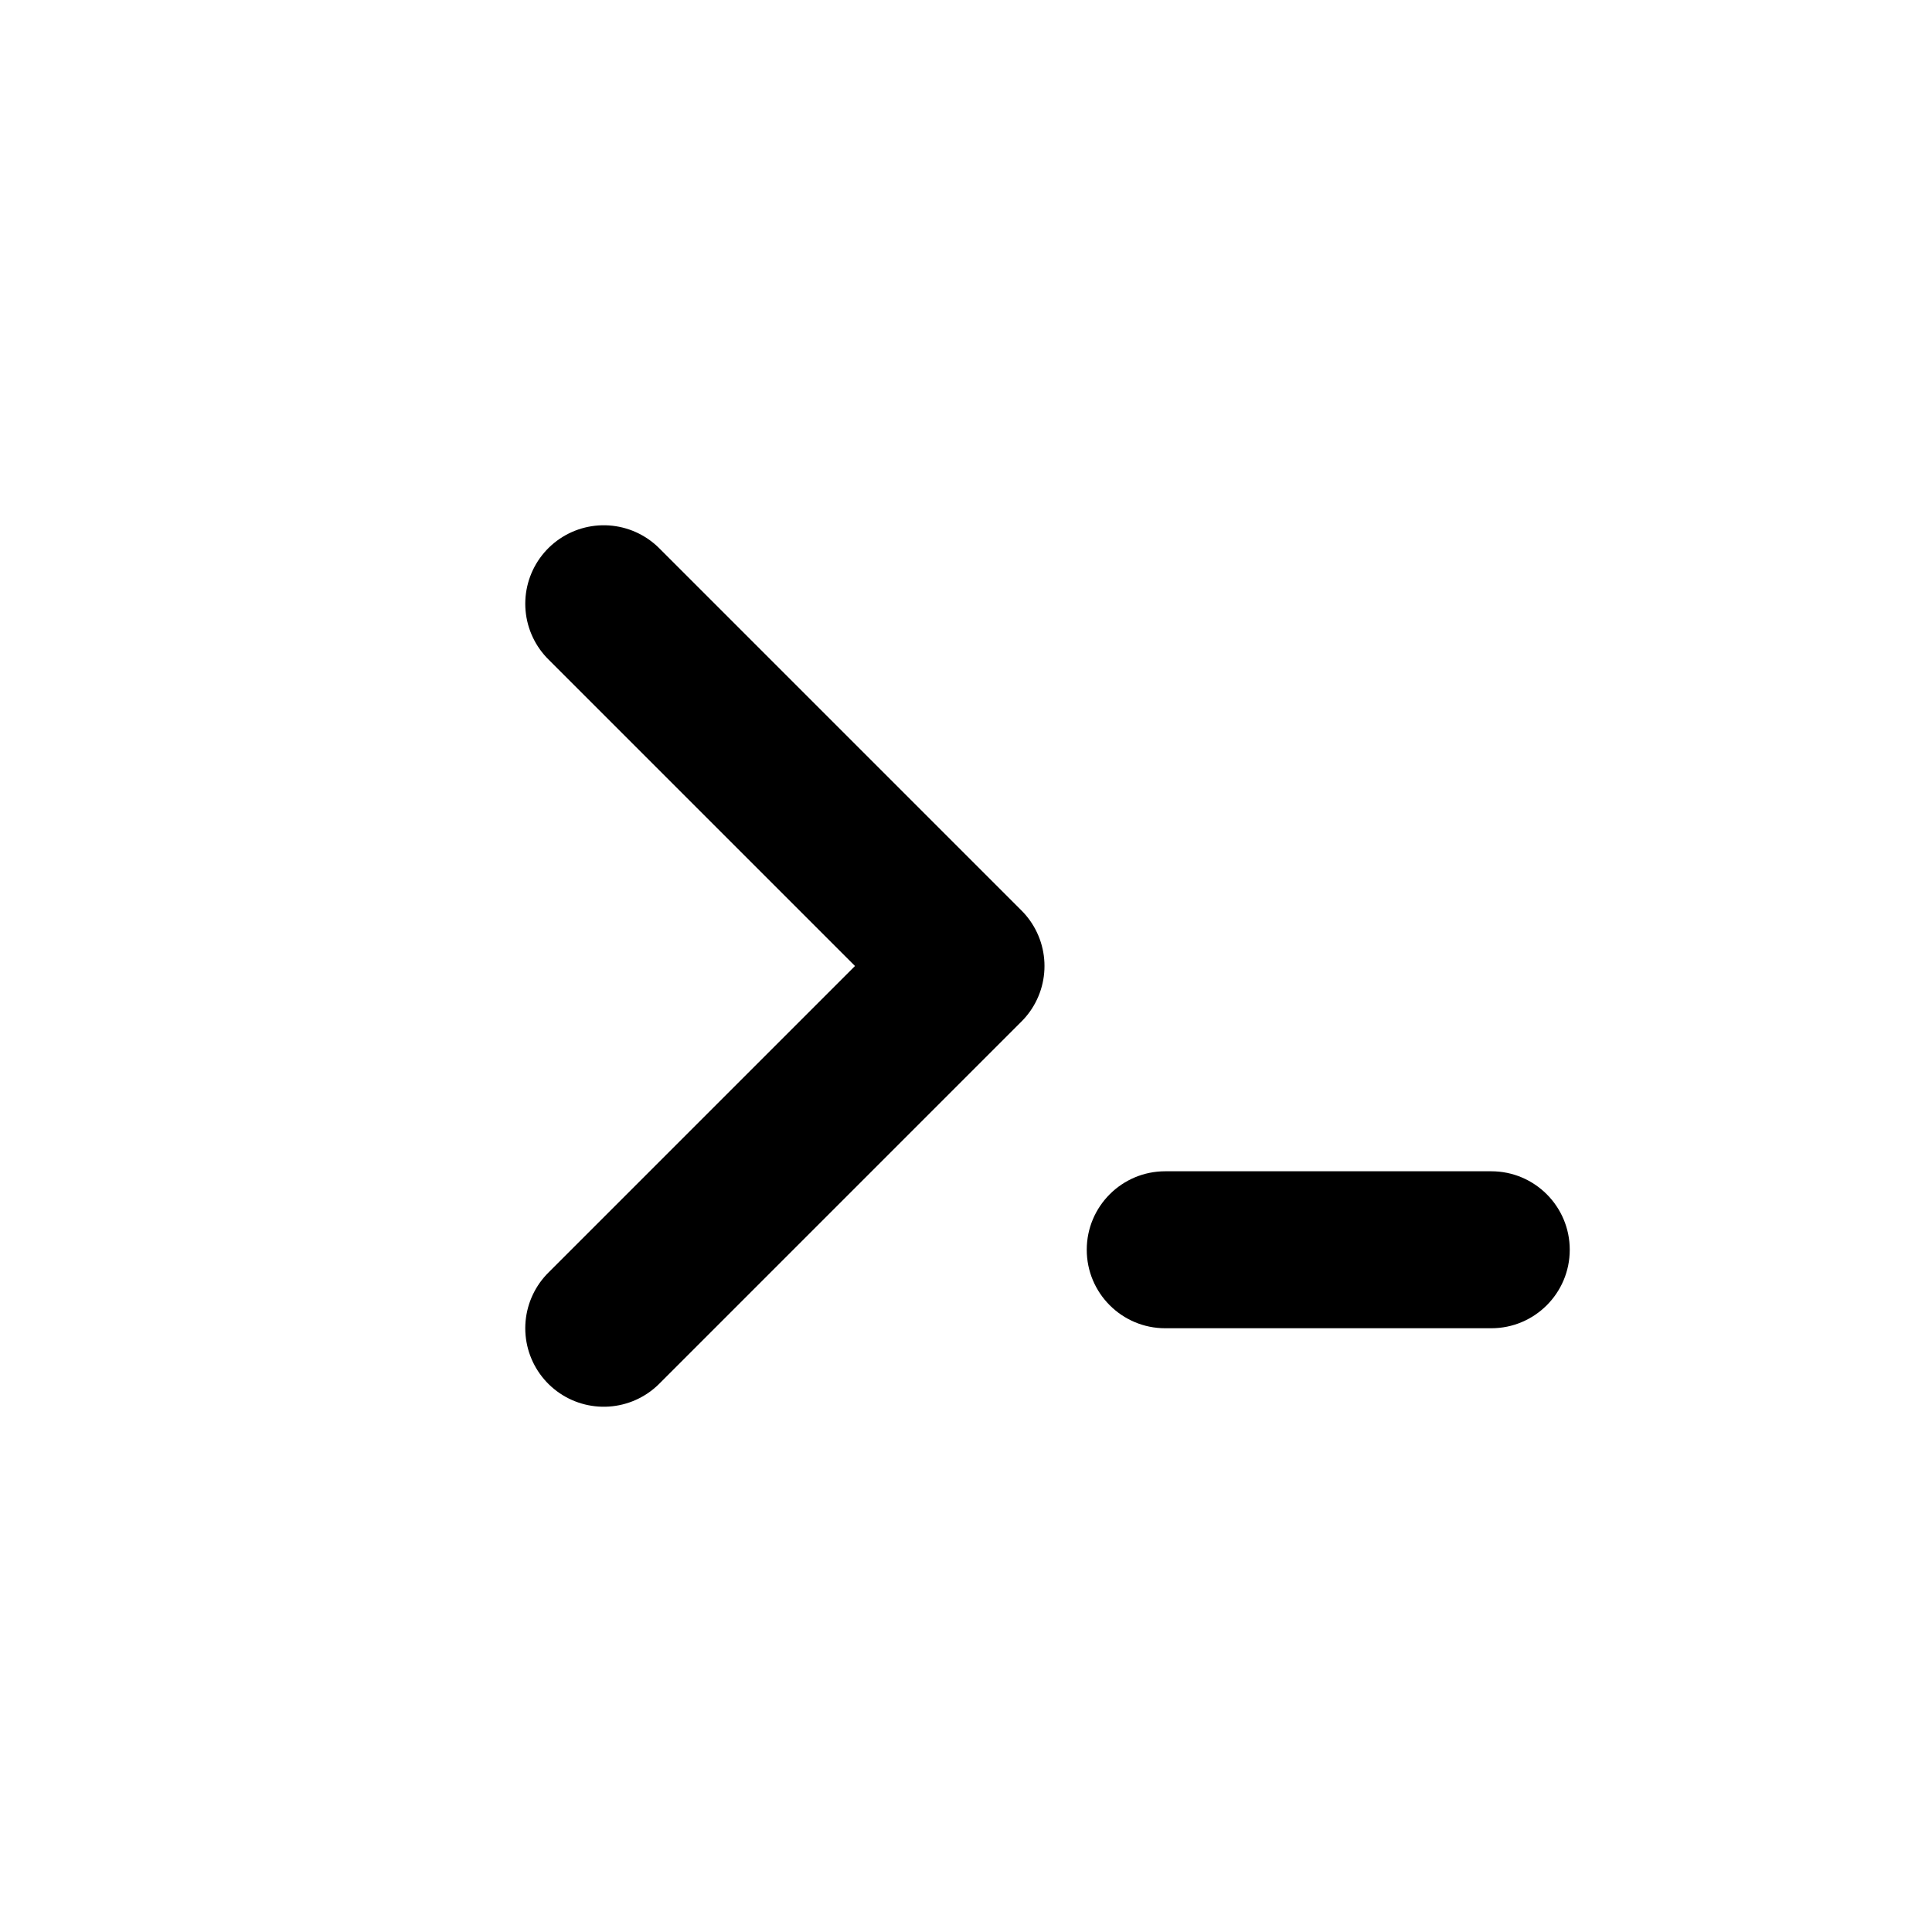
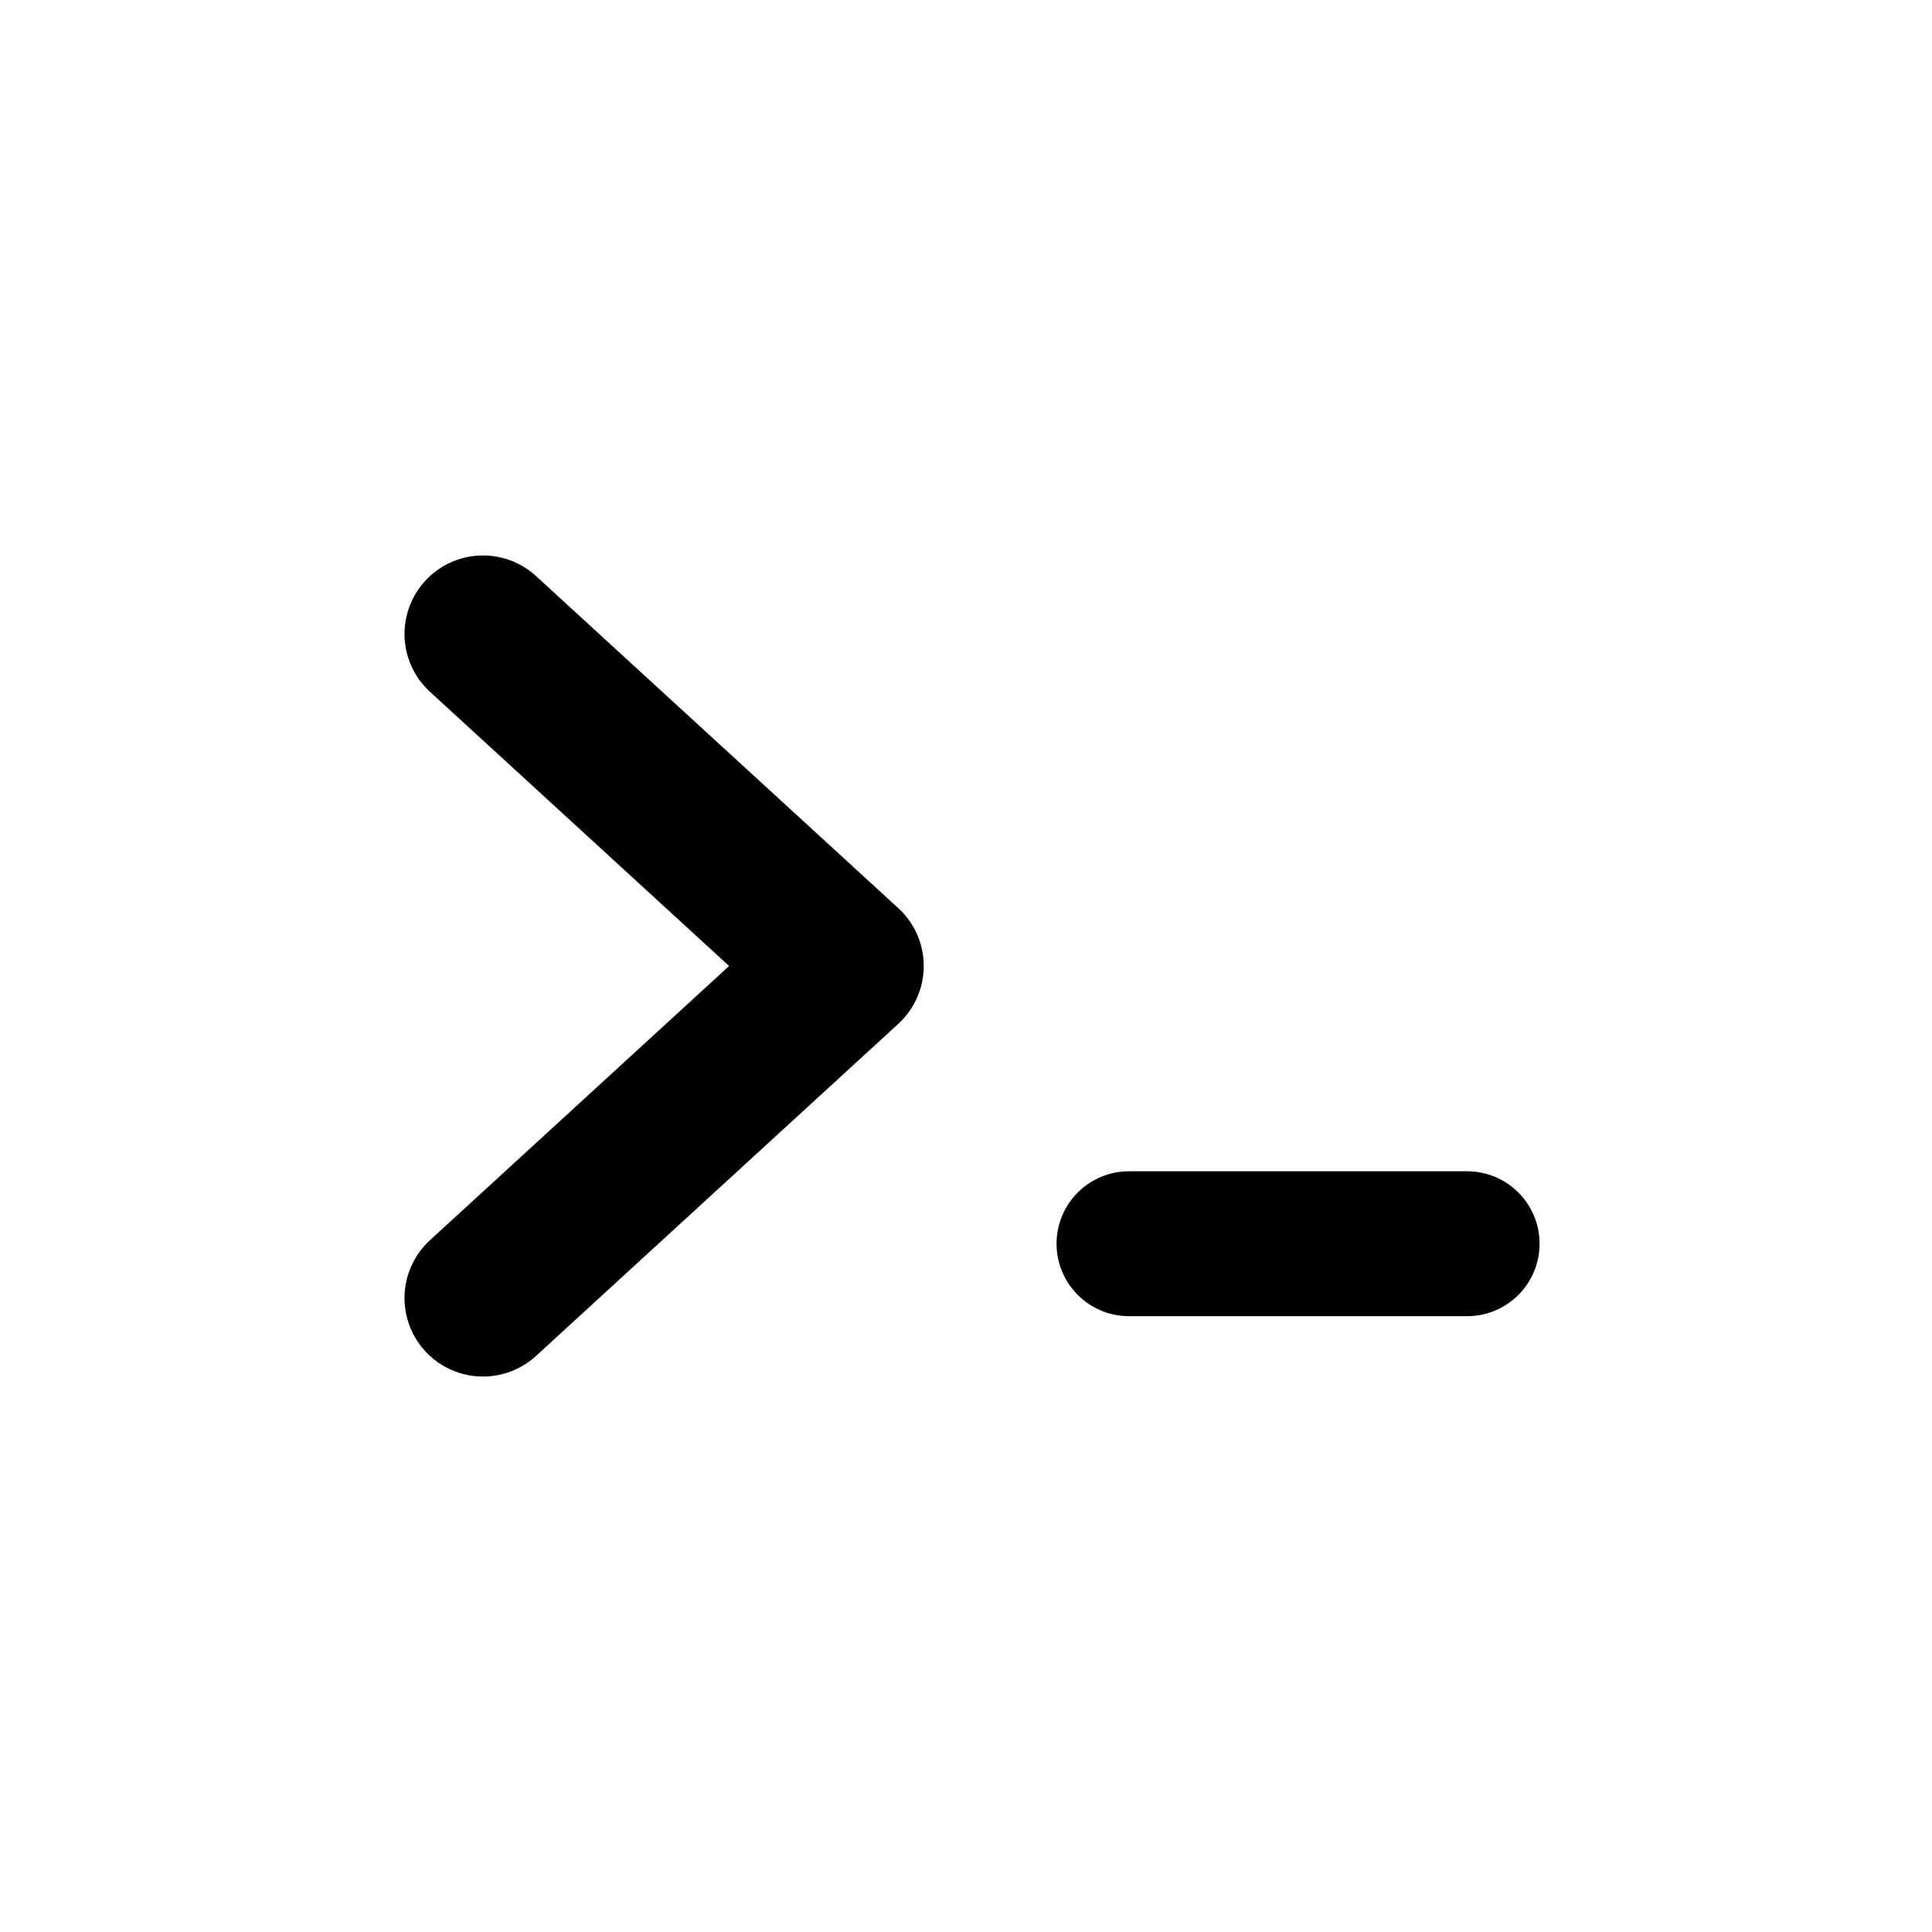
- <svg xmlns="http://www.w3.org/2000/svg" viewBox="0 0 32 32" width="32" height="32" role="img" aria-label="terminal">
-   <path d="M10 10 L16 16 L10 22" fill="none" stroke="currentColor" stroke-width="2.6" stroke-linecap="round" stroke-linejoin="round" />
-   <rect x="18" y="19.4" width="8" height="2.6" rx="1.3" fill="currentColor" />
+ <svg xmlns="http://www.w3.org/2000/svg" viewBox="0 0 32 32" width="32" height="32" role="img" aria-label="Terminal Portfolio">
+   <path d="M8 10.5 L14 16 L8 21.5" fill="none" stroke="currentColor" stroke-width="2.6" stroke-linecap="round" stroke-linejoin="round" />
+   <rect x="17.5" y="19.4" width="8" height="2.4" rx="1.2" fill="currentColor" />
</svg>
